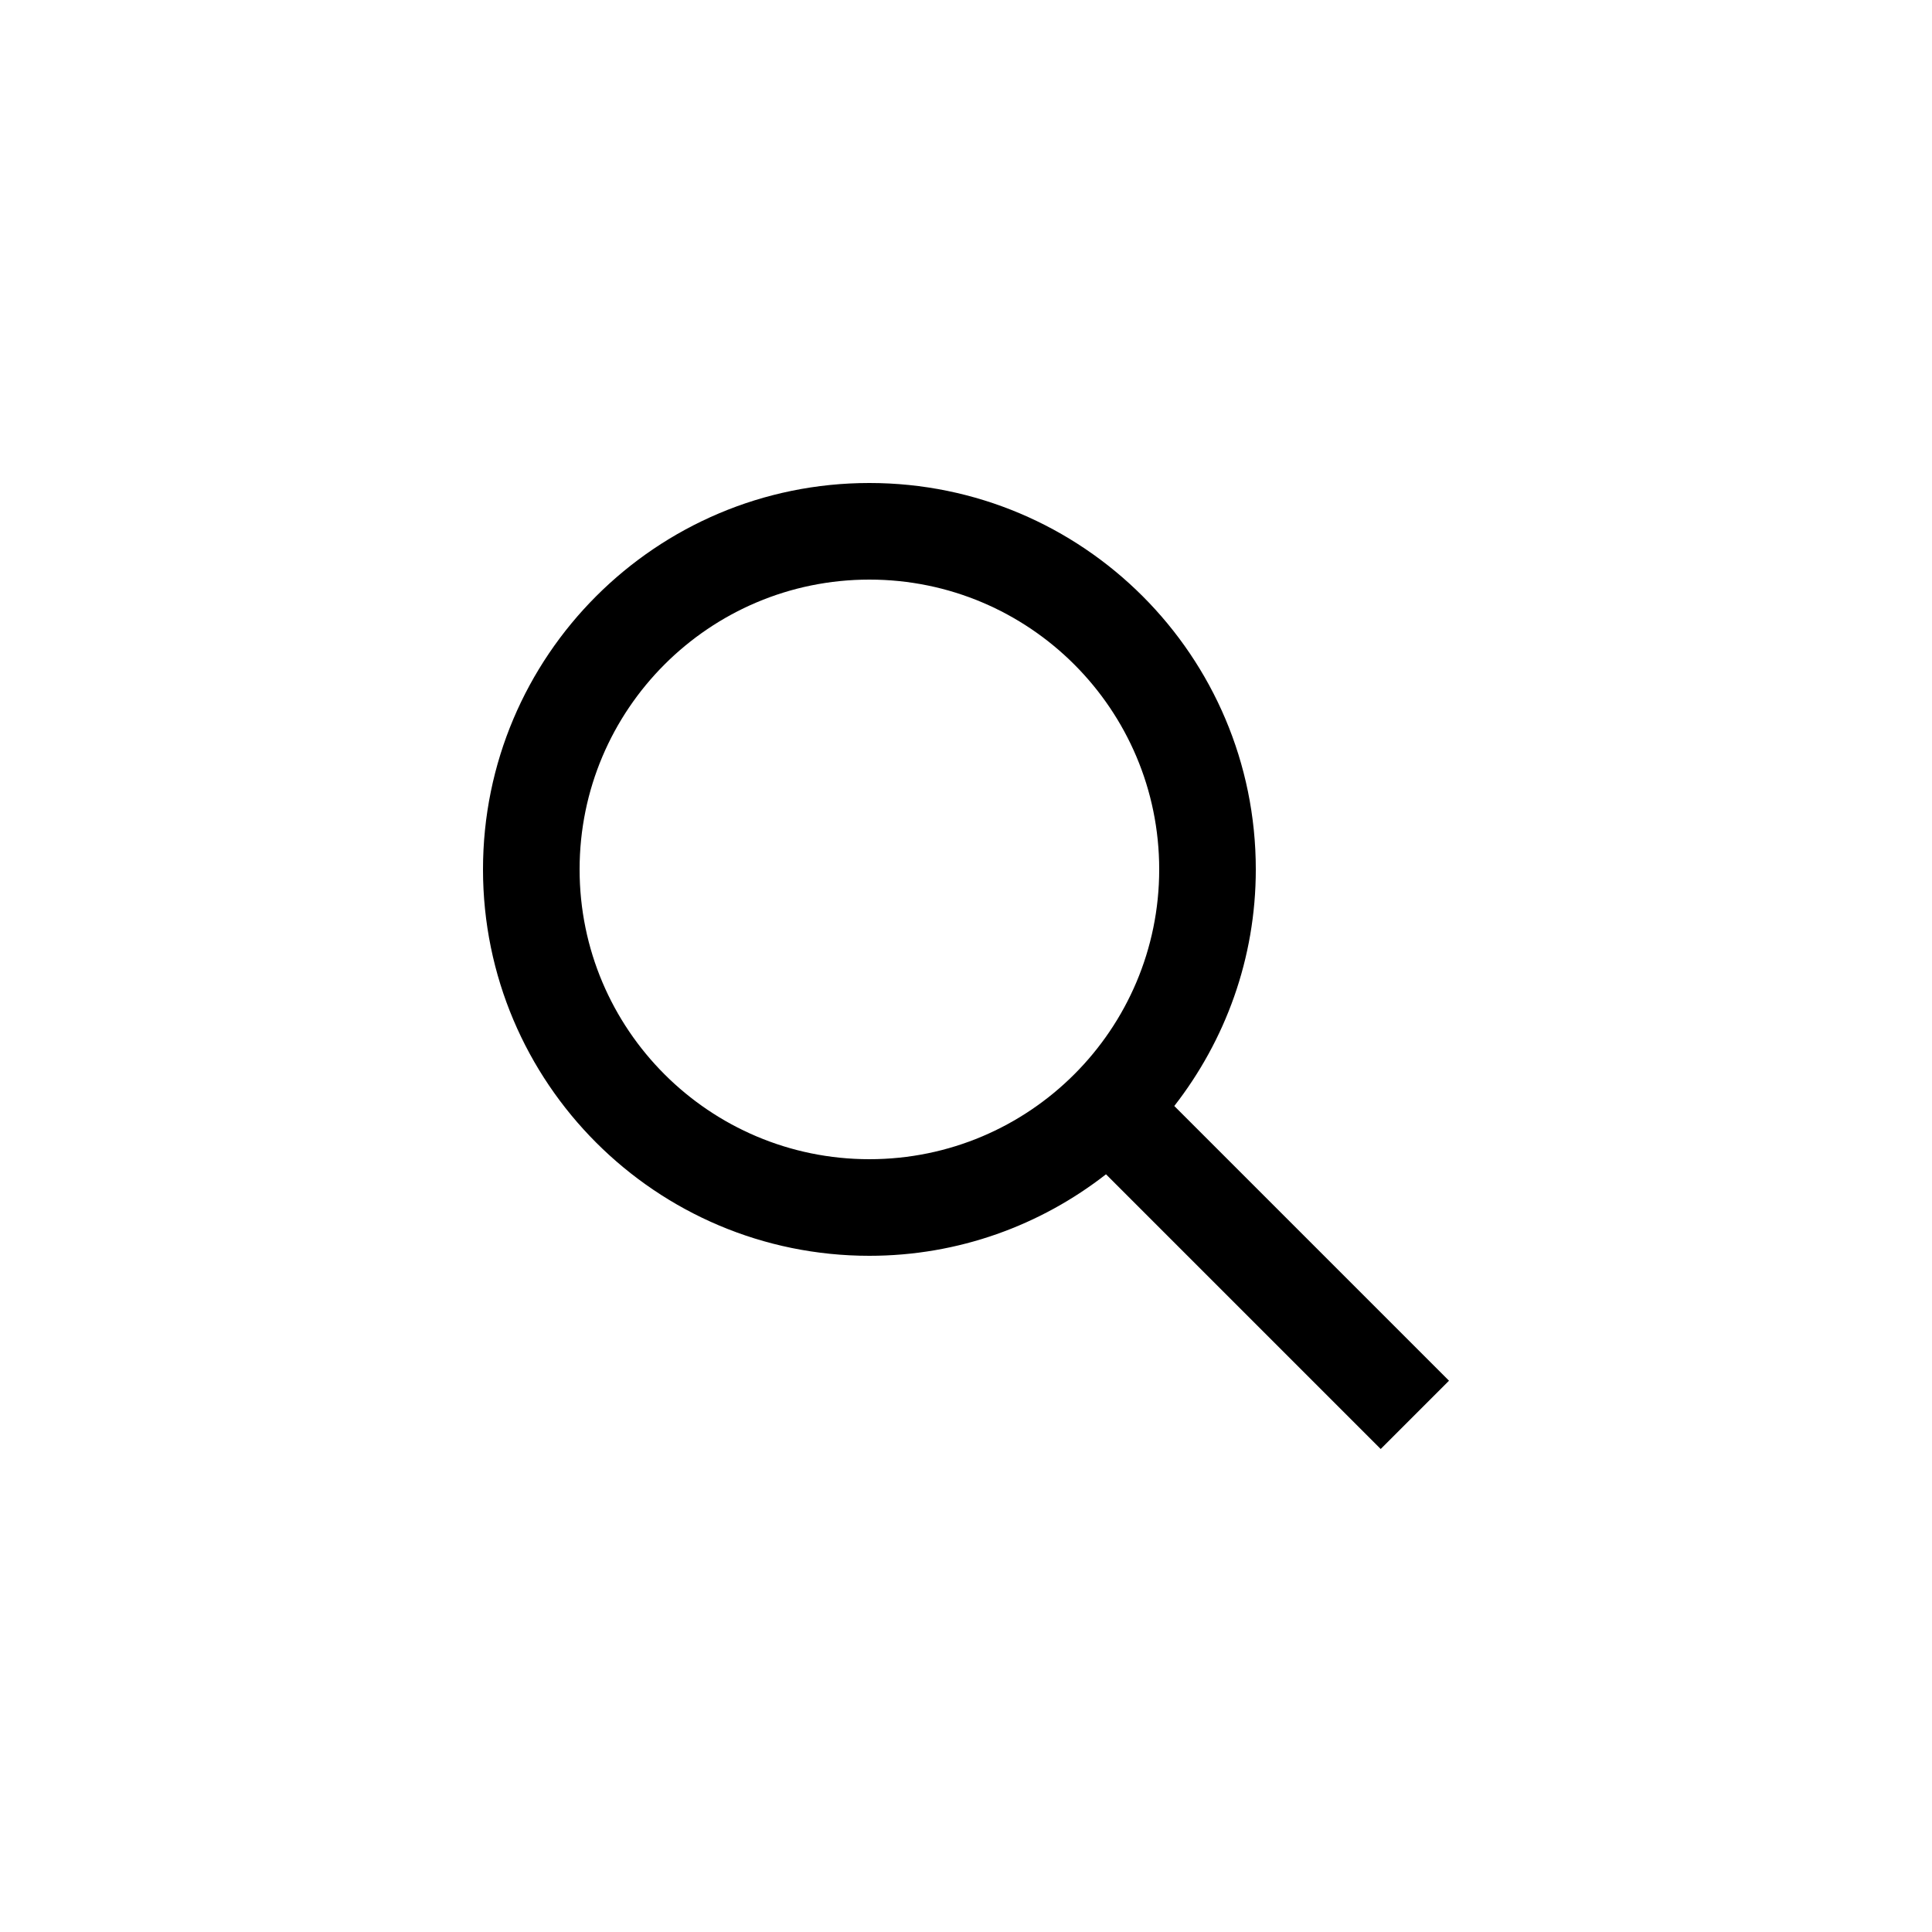
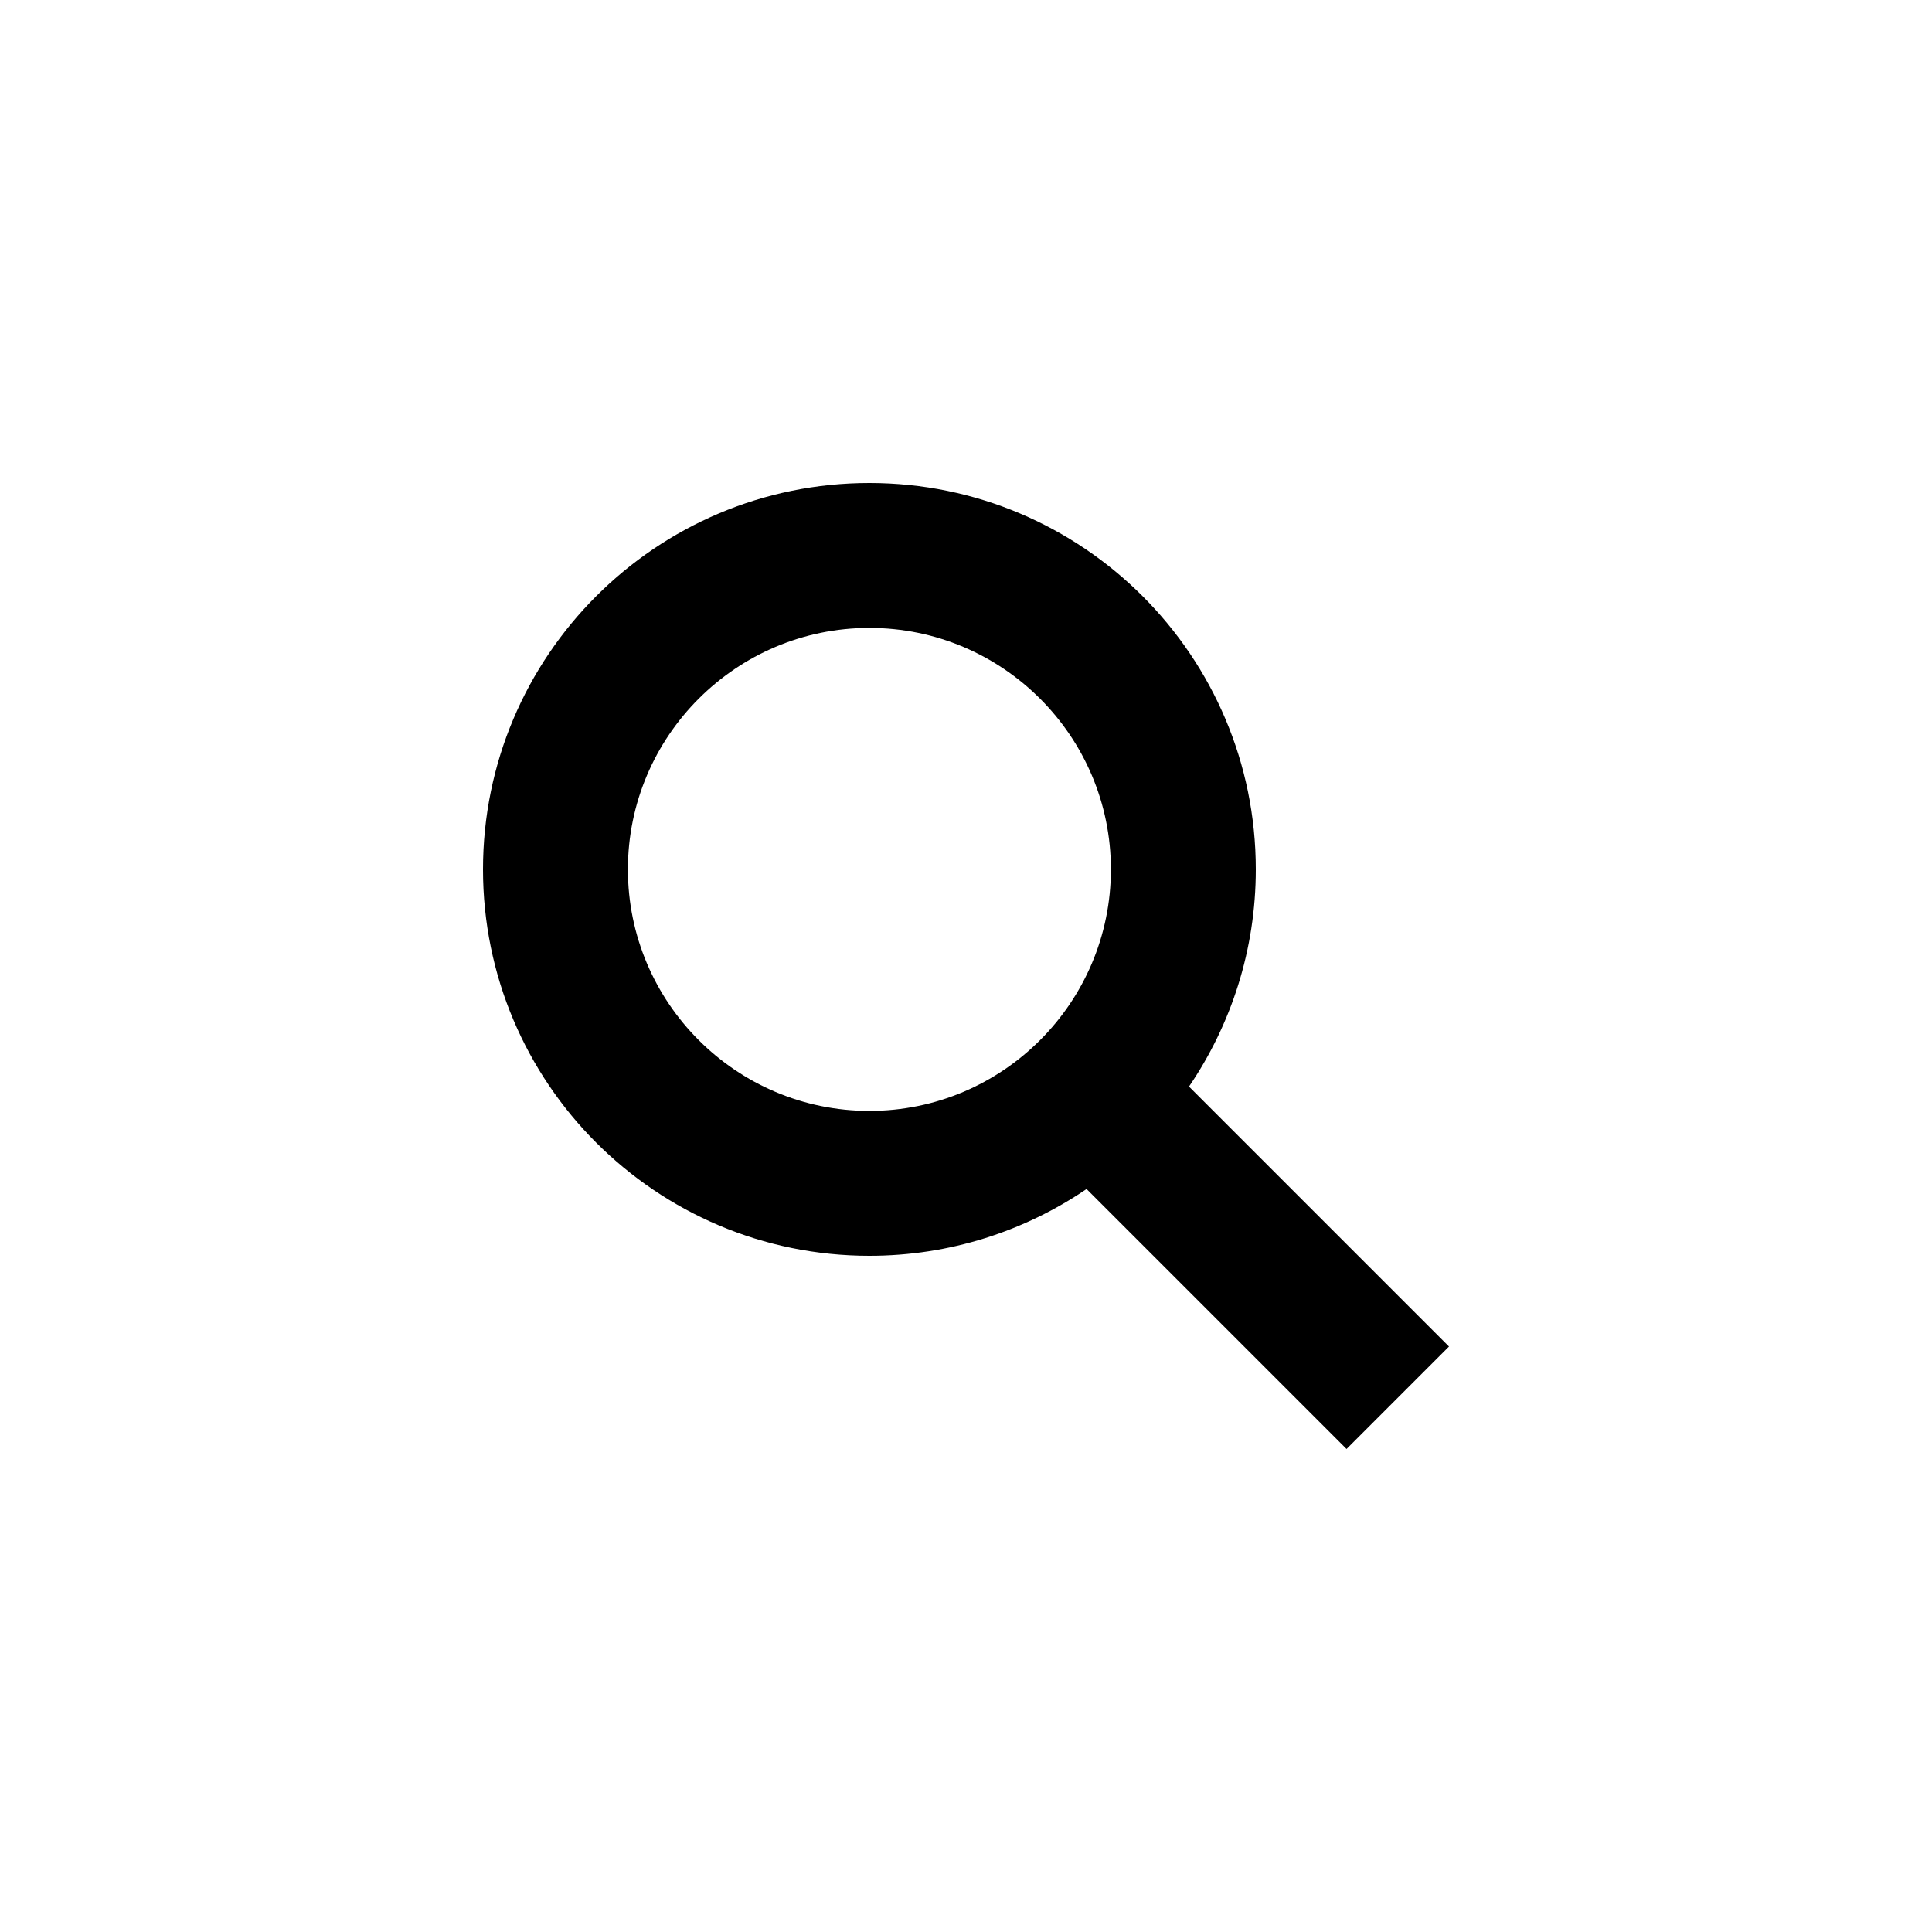
<svg xmlns="http://www.w3.org/2000/svg" viewBox="0 0 1024 1024">
-   <path d="M768 731.8L622.4 586.2c27-34.7 43.2-78.1 43.2-125.4 0-113.1-91.7-204.8-204.8-204.8S256 347.7 256 460.8s91.7 204.8 204.8 204.8c47.3 0 90.8-16.2 125.4-43.2L731.8 768l36.2-36.2zm-460.8-271c0-84.8 68.8-153.6 153.6-153.6S614.4 376 614.4 460.8s-68.8 153.6-153.6 153.6-153.6-68.8-153.6-153.6z" />
+   <path d="M768 713.7L630.2 575.9c22.3-32.8 35.4-72.4 35.4-115.1 0-113.1-91.7-204.8-204.8-204.8S256 347.7 256 460.8s91.7 204.8 204.8 204.8c42.7 0 82.3-13.1 115.1-35.4L713.7 768l54.3-54.3zM332.8 460.8c0-70.6 57.4-128 128-128s128 57.4 128 128-57.4 128-128 128-128-57.4-128-128z" />
</svg>
